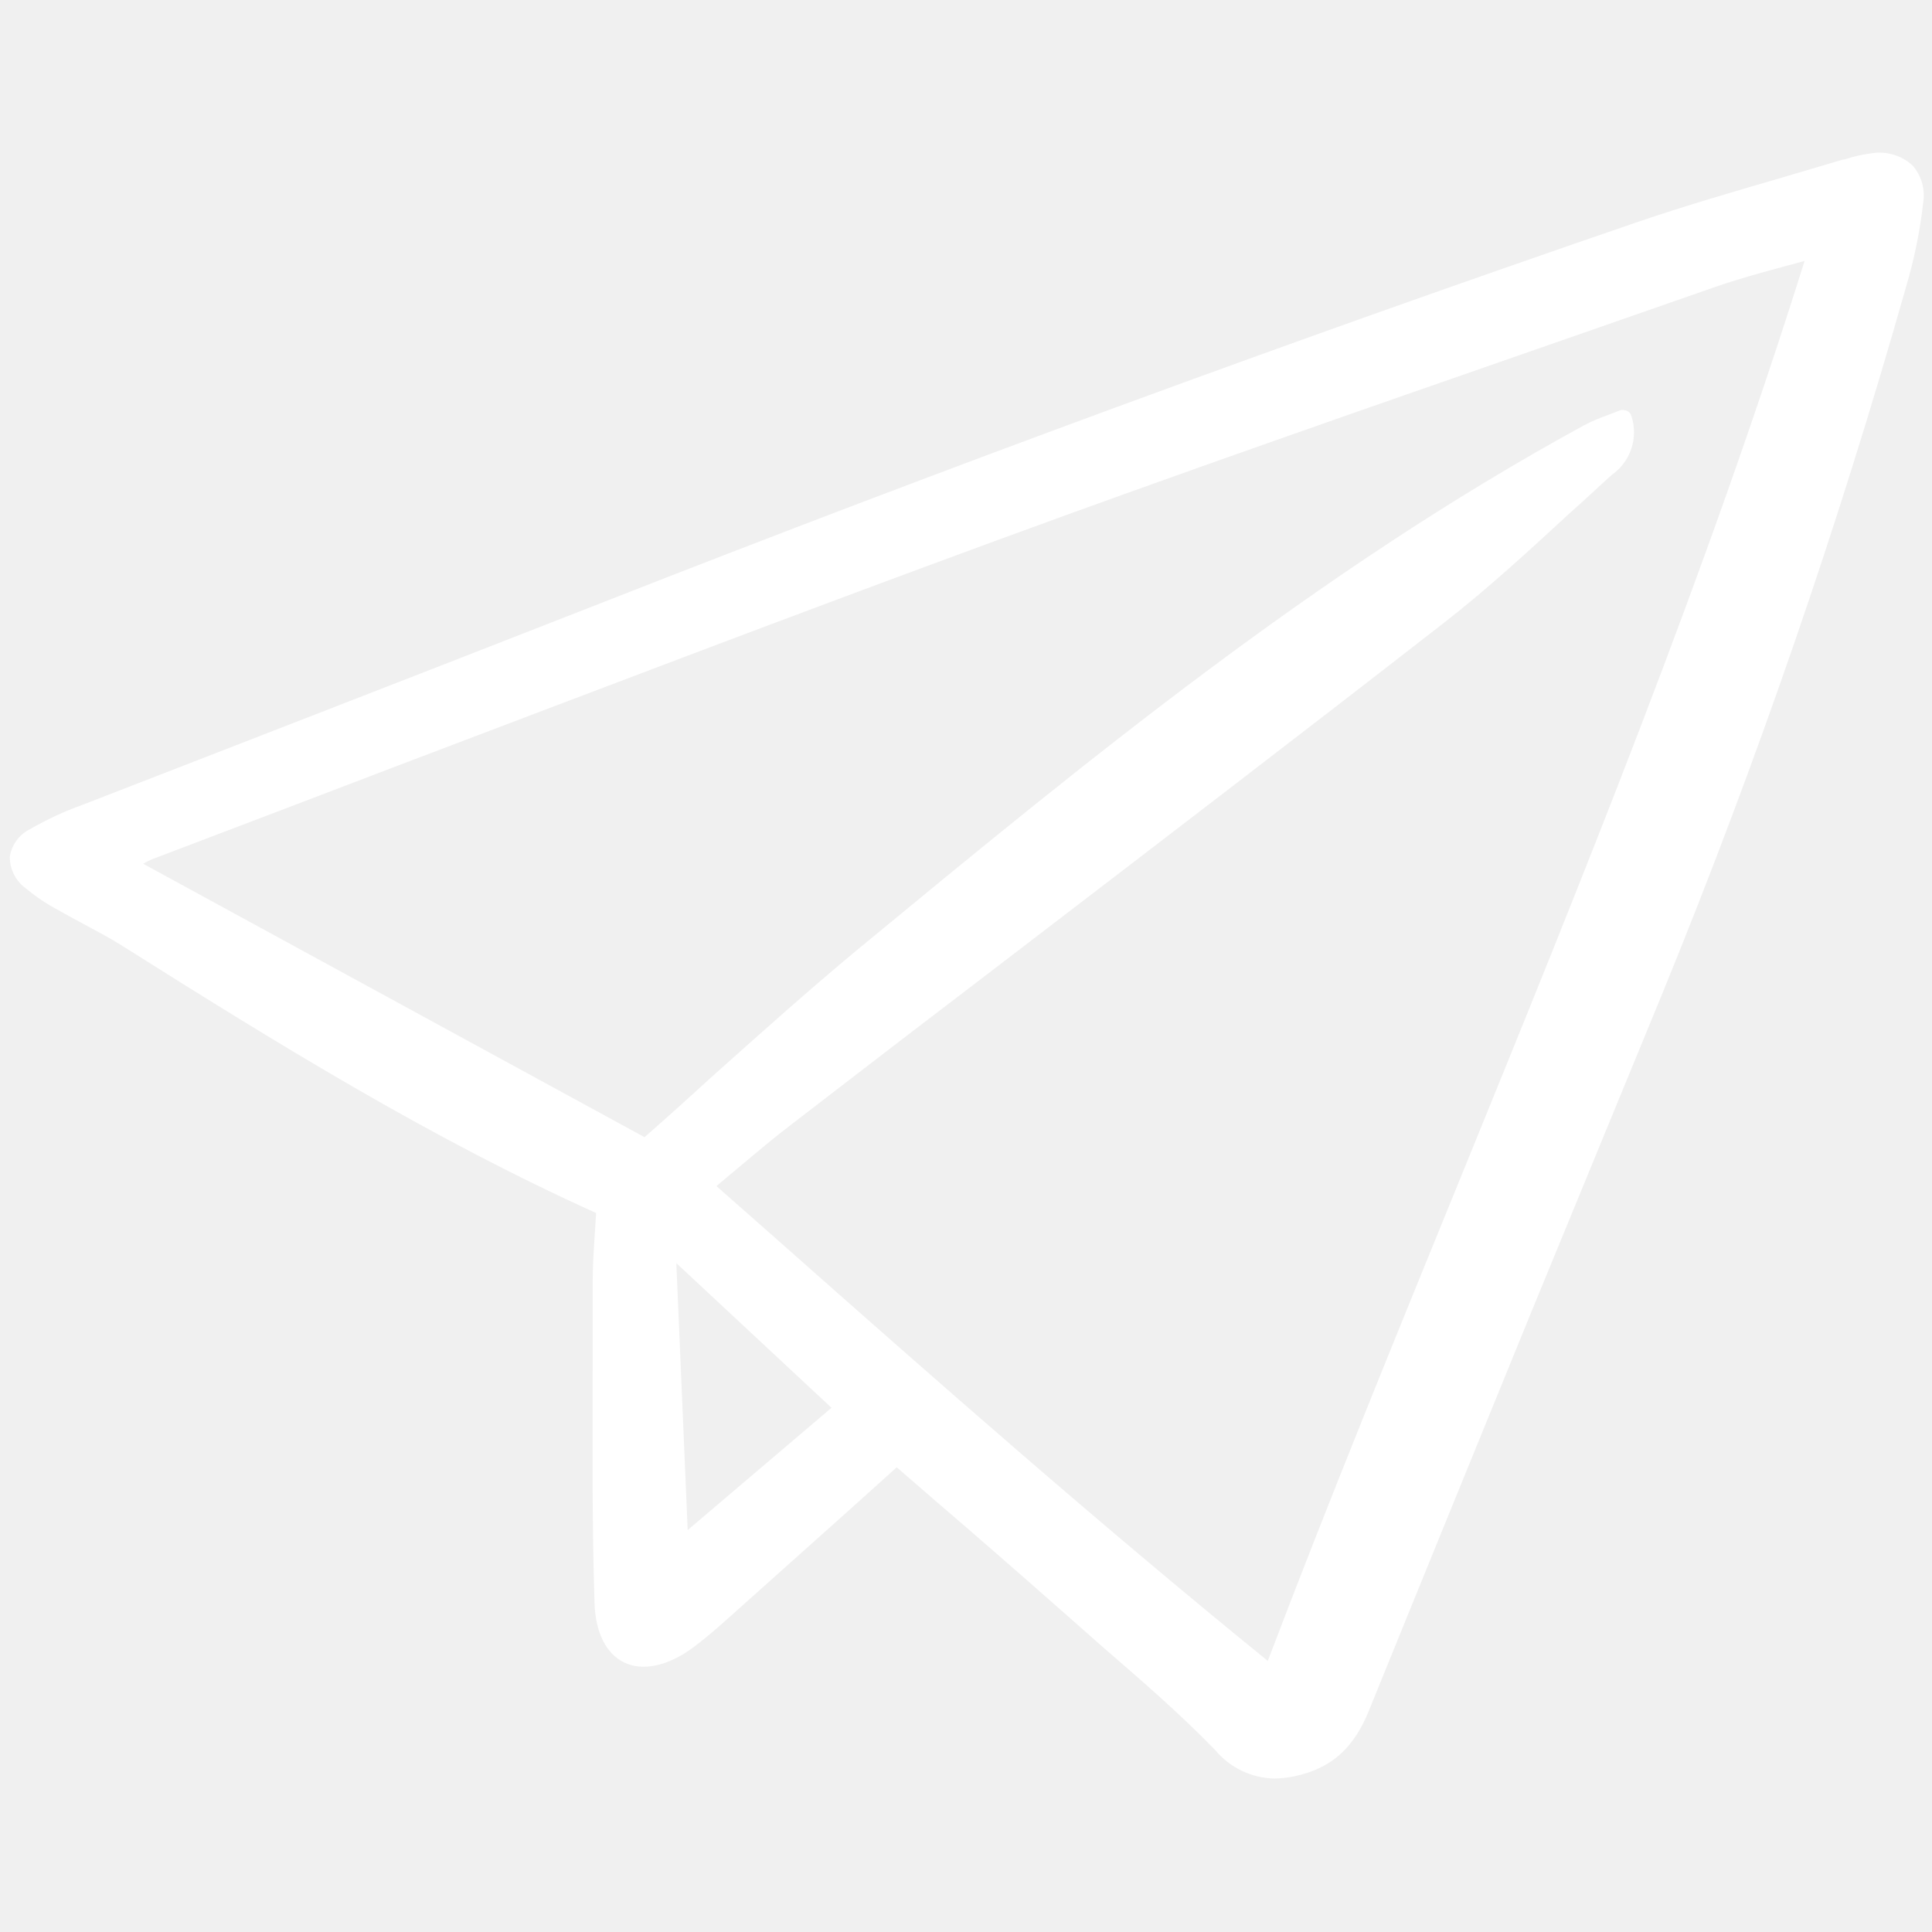
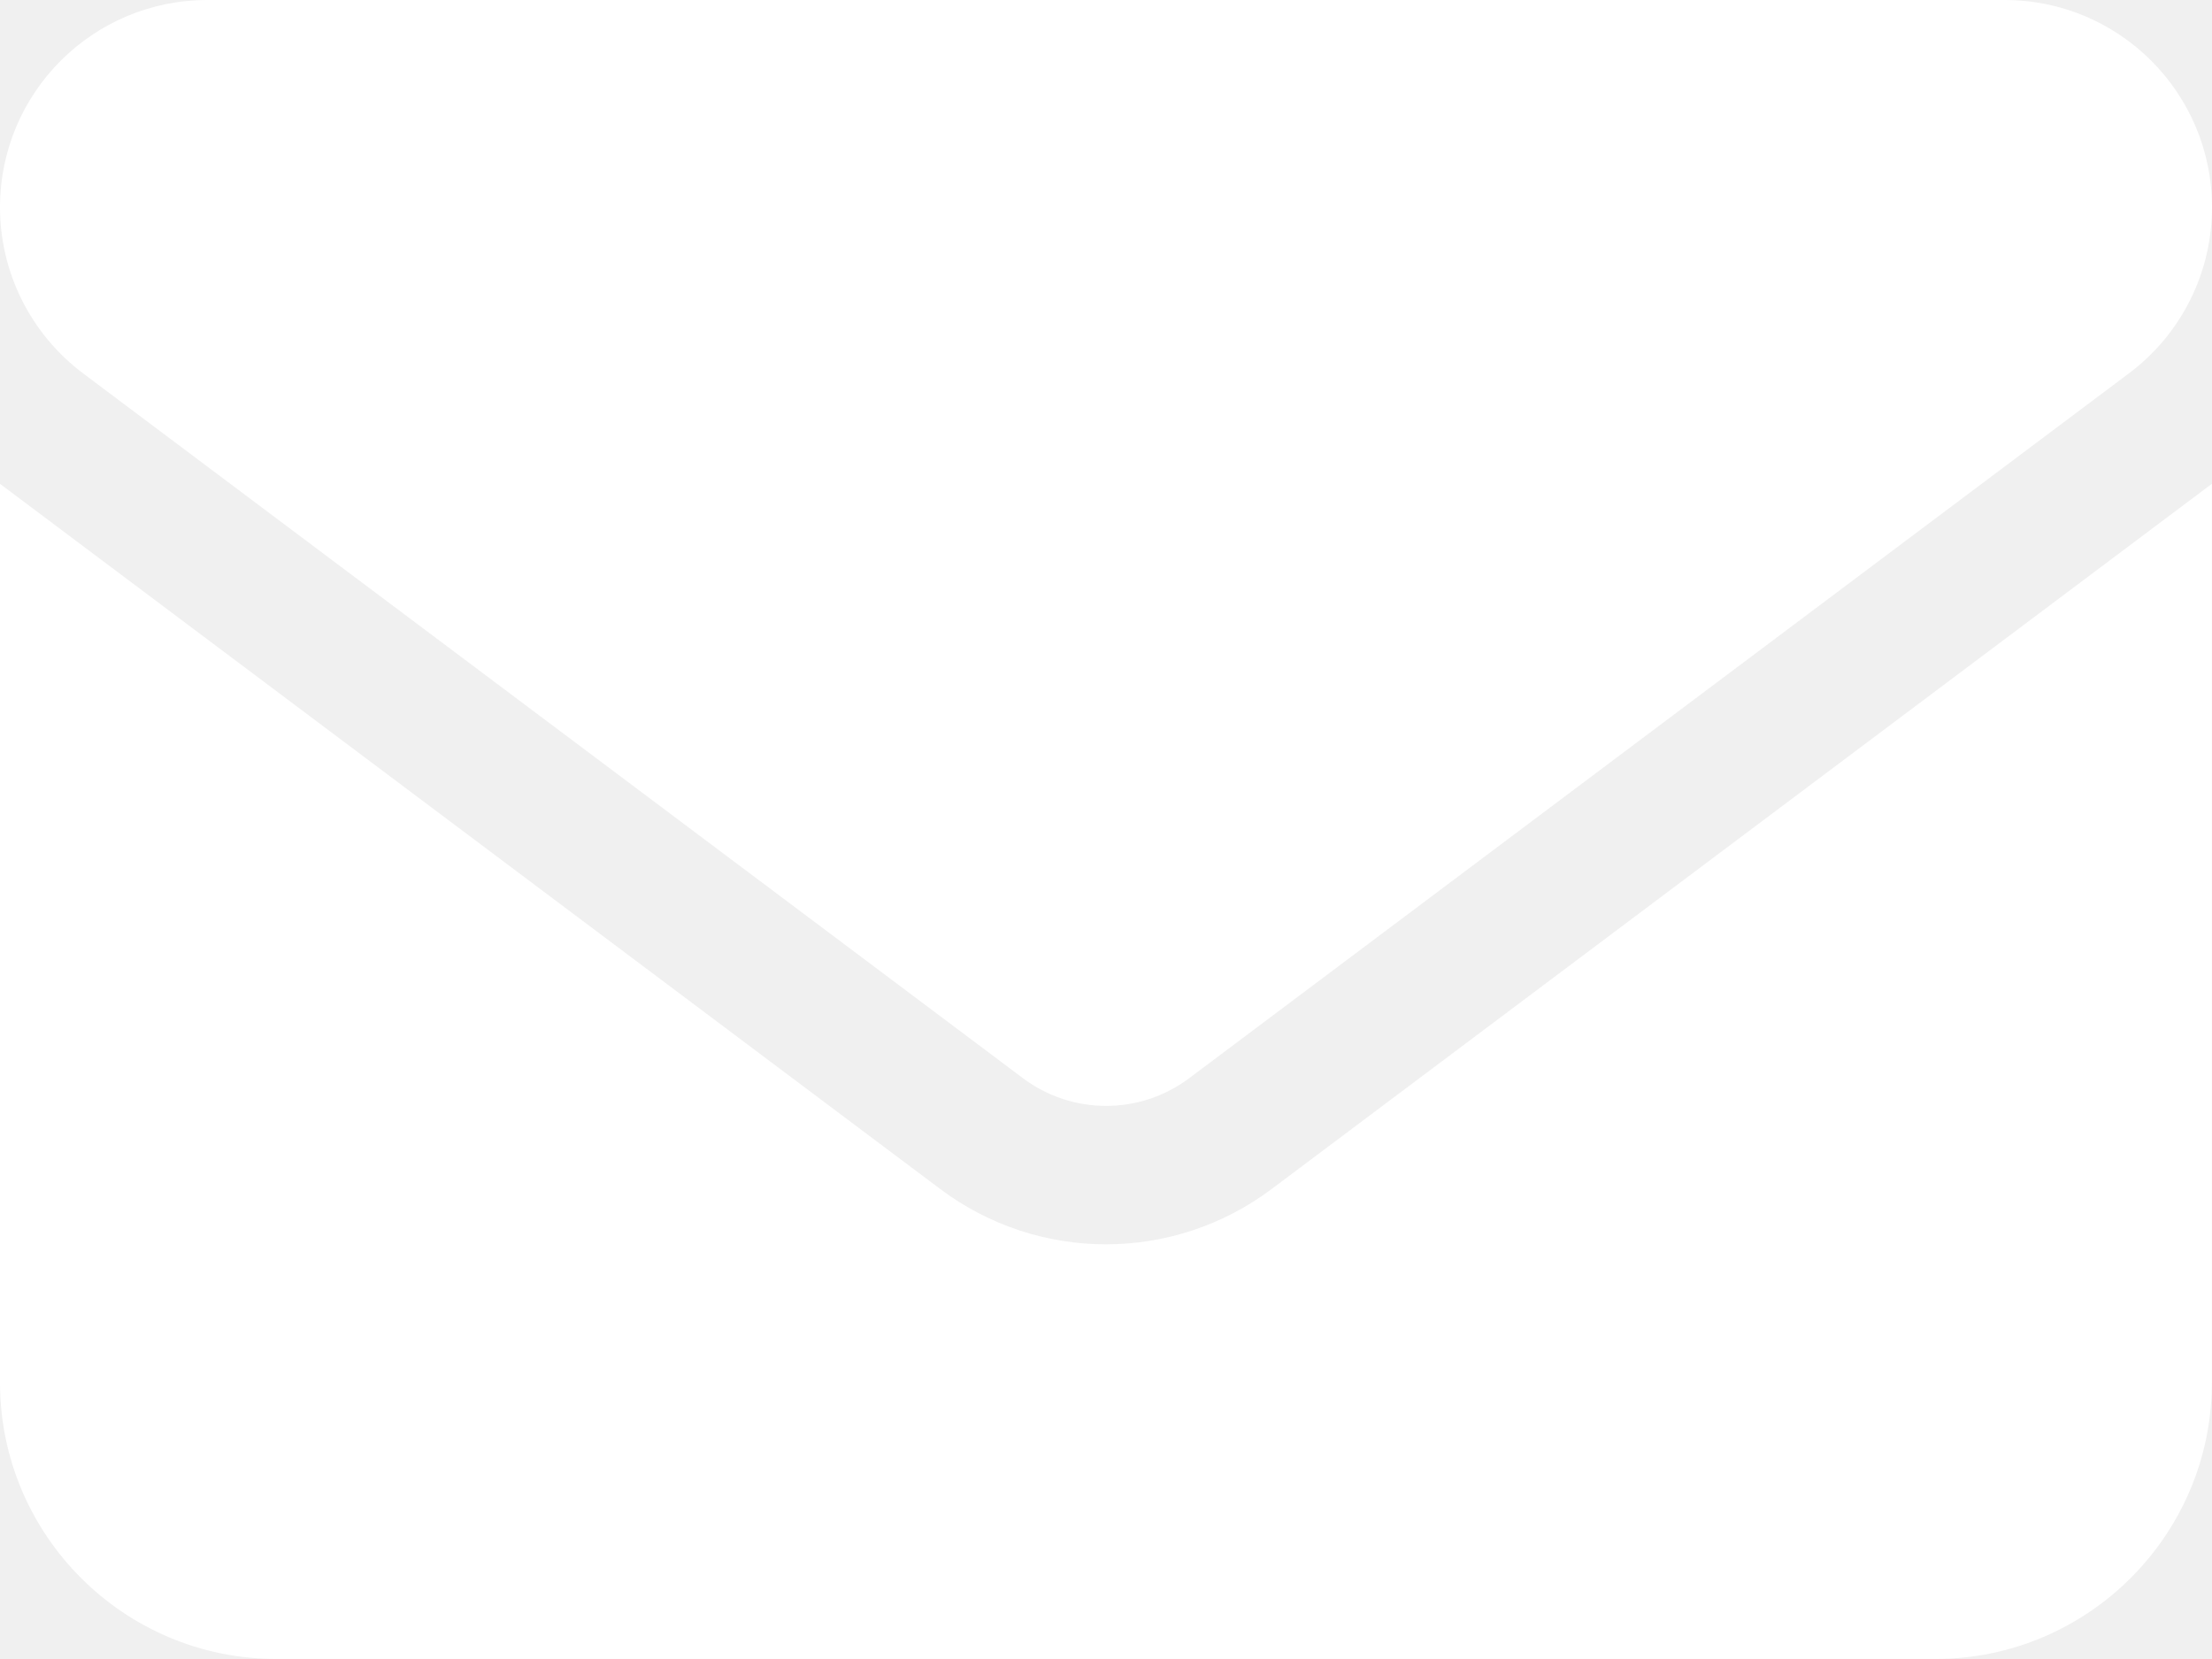
- <svg xmlns="http://www.w3.org/2000/svg" id="Layer_1" data-name="Layer 1" viewBox="0 0 158 158">
+ <svg xmlns="http://www.w3.org/2000/svg" id="Layer_2" viewBox="0 0 159.47 119.6">
  <defs>
-     <style>.cls-1{fill:none;}.cls-2{clip-path:url(#clip-path);}.cls-3{fill:#fff;}</style>
-     <clipPath id="clip-path">
-       <rect class="cls-1" x="0.78" y="12" width="157" height="134" />
-     </clipPath>
+     <style>.cls-1{fill:#fff;}</style>
  </defs>
-   <g class="cls-2">
-     <path class="cls-3" d="M6.72,65.83a26.33,26.33,0,0,0-4.3,2A3,3,0,0,0,.8,70.09a3.19,3.19,0,0,0,1.35,2.59,15.5,15.5,0,0,0,2.58,1.73c.7.4,1.41.78,2.13,1.17,1,.54,2.08,1.1,3.06,1.72,13.35,8.42,25.5,15.88,38.83,21.9l-.09,1.44c-.09,1.35-.19,2.74-.19,4.11q0,3.12,0,6.24c0,6.59-.07,13.4.15,20.11.08,2.41.94,4.14,2.43,4.86s3.56.32,5.65-1.24c.75-.56,1.52-1.2,2.35-1.93L70,123l3.33-3,.08.06,3.08,2.67c3.51,3,7.14,6.18,10.68,9.3,1,.89,2,1.77,3,2.65,3.11,2.69,6.33,5.47,9.22,8.45a6.45,6.45,0,0,0,4.81,2.32,8.87,8.87,0,0,0,2.29-.34c2.61-.72,4.29-2.32,5.46-5.21,4.4-10.85,8.91-21.88,13.26-32.55L136,81.12a546.11,546.11,0,0,0,19.86-57.6,40.12,40.12,0,0,0,1.42-6.94,3.72,3.72,0,0,0-.89-3.07,4,4,0,0,0-1.54-.86,4,4,0,0,0-1.76-.12,12,12,0,0,0-2.28.52l-.1,0-5,1.48c-3.88,1.13-7.9,2.3-11.8,3.63C105.71,27.83,77.15,38.32,49,49.38c-8.12,3.18-16.4,6.4-24.4,9.51ZM60.33,95.54c1.55-1.3,3-2.53,4.53-3.69Q73.74,85,82.62,78.23c11.65-8.92,23.69-18.13,35.46-27.29,3.6-2.8,7-5.94,10.32-9,1.14-1,2.27-2.08,3.42-3.11A4.25,4.25,0,0,0,133.41,34a.58.58,0,0,0-.14-.24.65.65,0,0,0-.21-.16.6.6,0,0,0-.27-.06.57.57,0,0,0-.26,0c-.36.15-.7.27-1,.39a14.57,14.57,0,0,0-2,.86C107.65,46.73,88.64,62.4,70.26,77.55,66.1,81,62.19,84.51,58,88.25Q55.4,90.64,52.71,93l-41-22.36a5.28,5.28,0,0,1,.75-.38q9.89-3.75,19.77-7.53C48.36,56.61,65,50.25,81.52,44.19c14.68-5.39,29.7-10.61,44.22-15.66l14.49-5.05c1.87-.65,3.76-1.17,5.76-1.71l1.59-.43C139.53,47,129.27,72.2,119.34,96.57c-5.22,12.81-10.62,26-15.66,39.26C90,124.72,76.68,113,63.82,101.61L58.59,97c.6-.5,1.18-1,1.74-1.46ZM68,115.13l-11.76,10-.93-21.83Z" />
+   <g id="Layer_1-2">
+     <path class="cls-1" d="M144.52,0c8.25,0,14.95,6.69,14.95,14.95,0,4.7-2.21,9.13-5.98,11.96l-67.77,50.83c-3.55,2.65-8.41,2.65-11.96,0L5.98,26.91C2.22,24.08,0,19.65,0,14.95,0,6.69,6.69,0,14.95,0H144.52ZM67.77,85.71c7.1,5.33,16.82,5.33,23.92,0l67.77-50.83V99.67c0,10.99-8.94,19.93-19.93,19.93H19.93c-11.01,0-19.93-8.94-19.93-19.93V34.88l67.77,50.83Z" />
  </g>
</svg>
